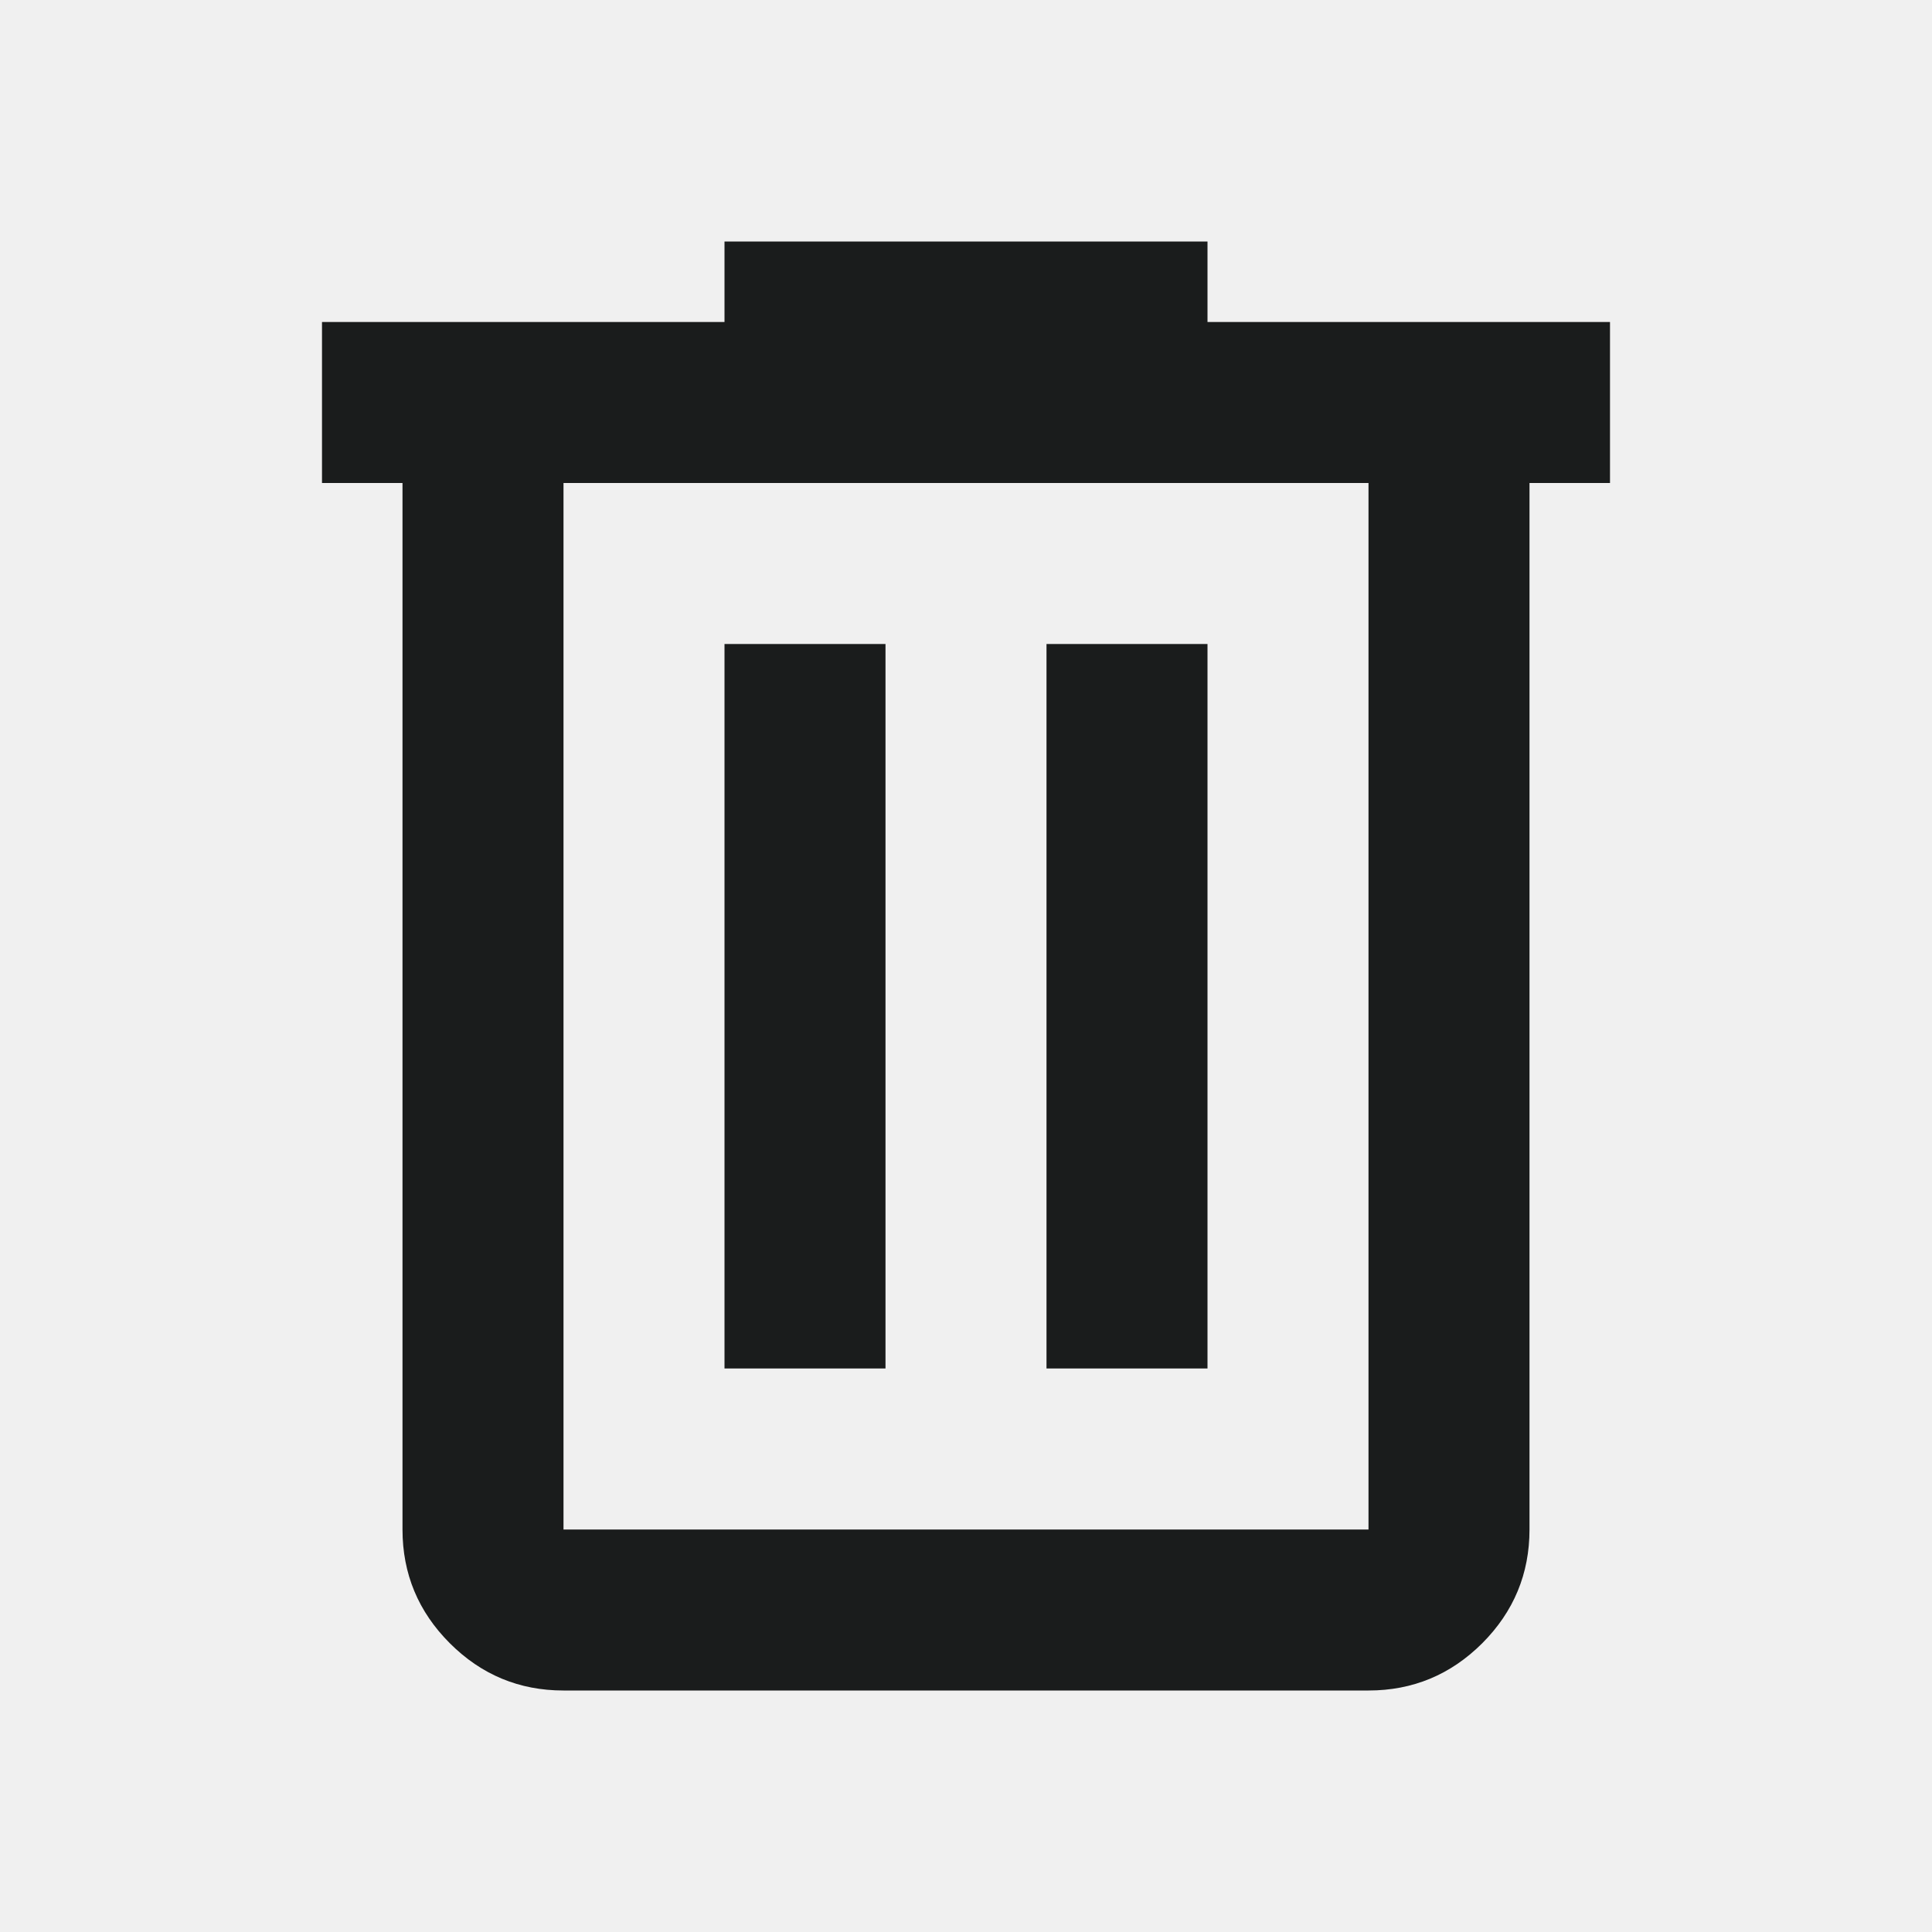
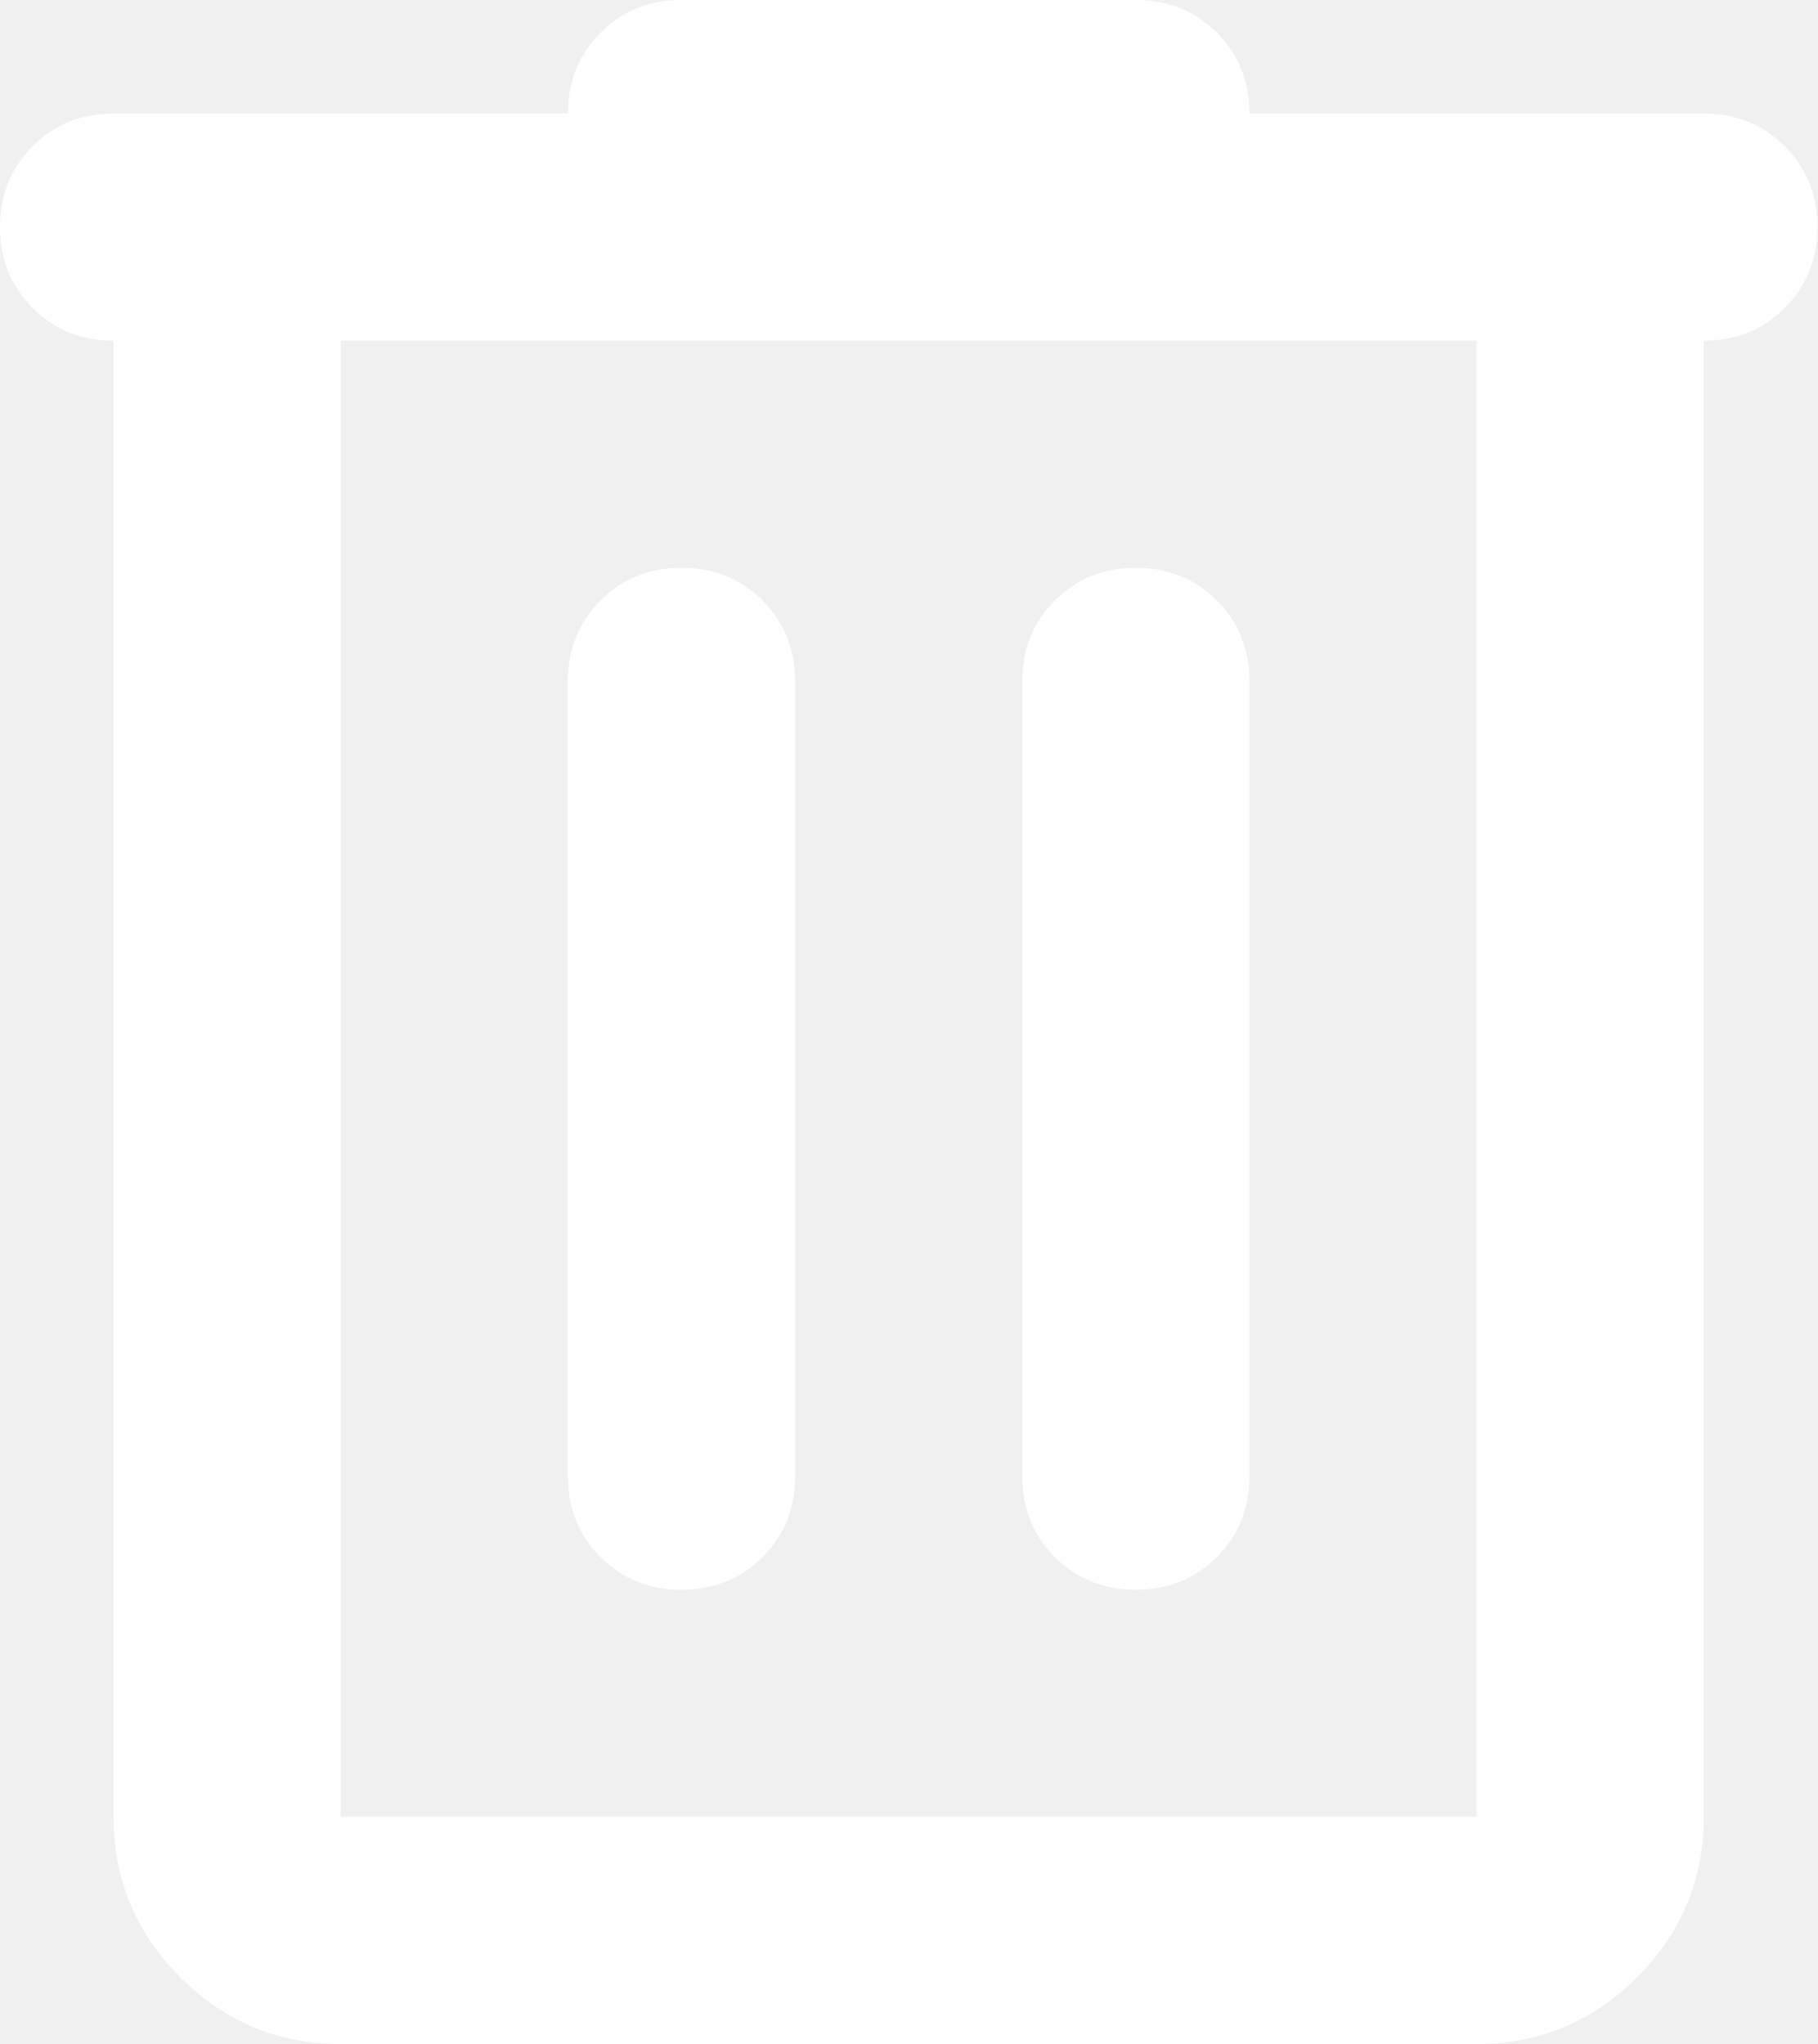
- <svg xmlns="http://www.w3.org/2000/svg" width="24" height="24" viewBox="0 0 24 24" fill="none">
-   <mask id="mask0_952_1593" style="mask-type:alpha" maskUnits="userSpaceOnUse" x="0" y="0" width="24" height="24">
-     <rect width="24" height="24" fill="#D9D9D9" />
-   </mask>
-   <g mask="url(#mask0_952_1593)">
-     <path d="M7 21C6.45 21 5.979 20.804 5.588 20.413C5.196 20.021 5 19.55 5 19V6H4V4H9V3H15V4H20V6H19V19C19 19.55 18.804 20.021 18.413 20.413C18.021 20.804 17.55 21 17 21H7ZM17 6H7V19H17V6ZM9 17H11V8H9V17ZM13 17H15V8H13V17Z" fill="#1A1C1C" />
-   </g>
+ <svg xmlns="http://www.w3.org/2000/svg" width="16" height="18" viewBox="0 0 16 18" fill="none">
+   <path d="M3 18C2.45 18 1.979 17.804 1.587 17.413C1.196 17.021 1 16.55 1 16V3C0.717 3 0.479 2.904 0.287 2.712C0.096 2.521 0 2.283 0 2C0 1.717 0.096 1.479 0.287 1.288C0.479 1.096 0.717 1 1 1H5C5 0.717 5.096 0.479 5.287 0.287C5.479 0.096 5.717 0 6 0H10C10.283 0 10.521 0.096 10.713 0.287C10.904 0.479 11 0.717 11 1H15C15.283 1 15.521 1.096 15.713 1.288C15.904 1.479 16 1.717 16 2C16 2.283 15.904 2.521 15.713 2.712C15.521 2.904 15.283 3 15 3V16C15 16.55 14.804 17.021 14.412 17.413C14.021 17.804 13.55 18 13 18H3ZM13 3H3V16H13V3ZM6 14C6.283 14 6.521 13.904 6.713 13.713C6.904 13.521 7 13.283 7 13V6C7 5.717 6.904 5.479 6.713 5.287C6.521 5.096 6.283 5 6 5C5.717 5 5.479 5.096 5.287 5.287C5.096 5.479 5 5.717 5 6V13C5 13.283 5.096 13.521 5.287 13.713C5.479 13.904 5.717 14 6 14ZM10 14C10.283 14 10.521 13.904 10.713 13.713C10.904 13.521 11 13.283 11 13V6C11 5.717 10.904 5.479 10.713 5.287C10.521 5.096 10.283 5 10 5C9.717 5 9.479 5.096 9.287 5.287C9.096 5.479 9 5.717 9 6V13C9 13.283 9.096 13.521 9.287 13.713C9.479 13.904 9.717 14 10 14Z" fill="white" />
</svg>
